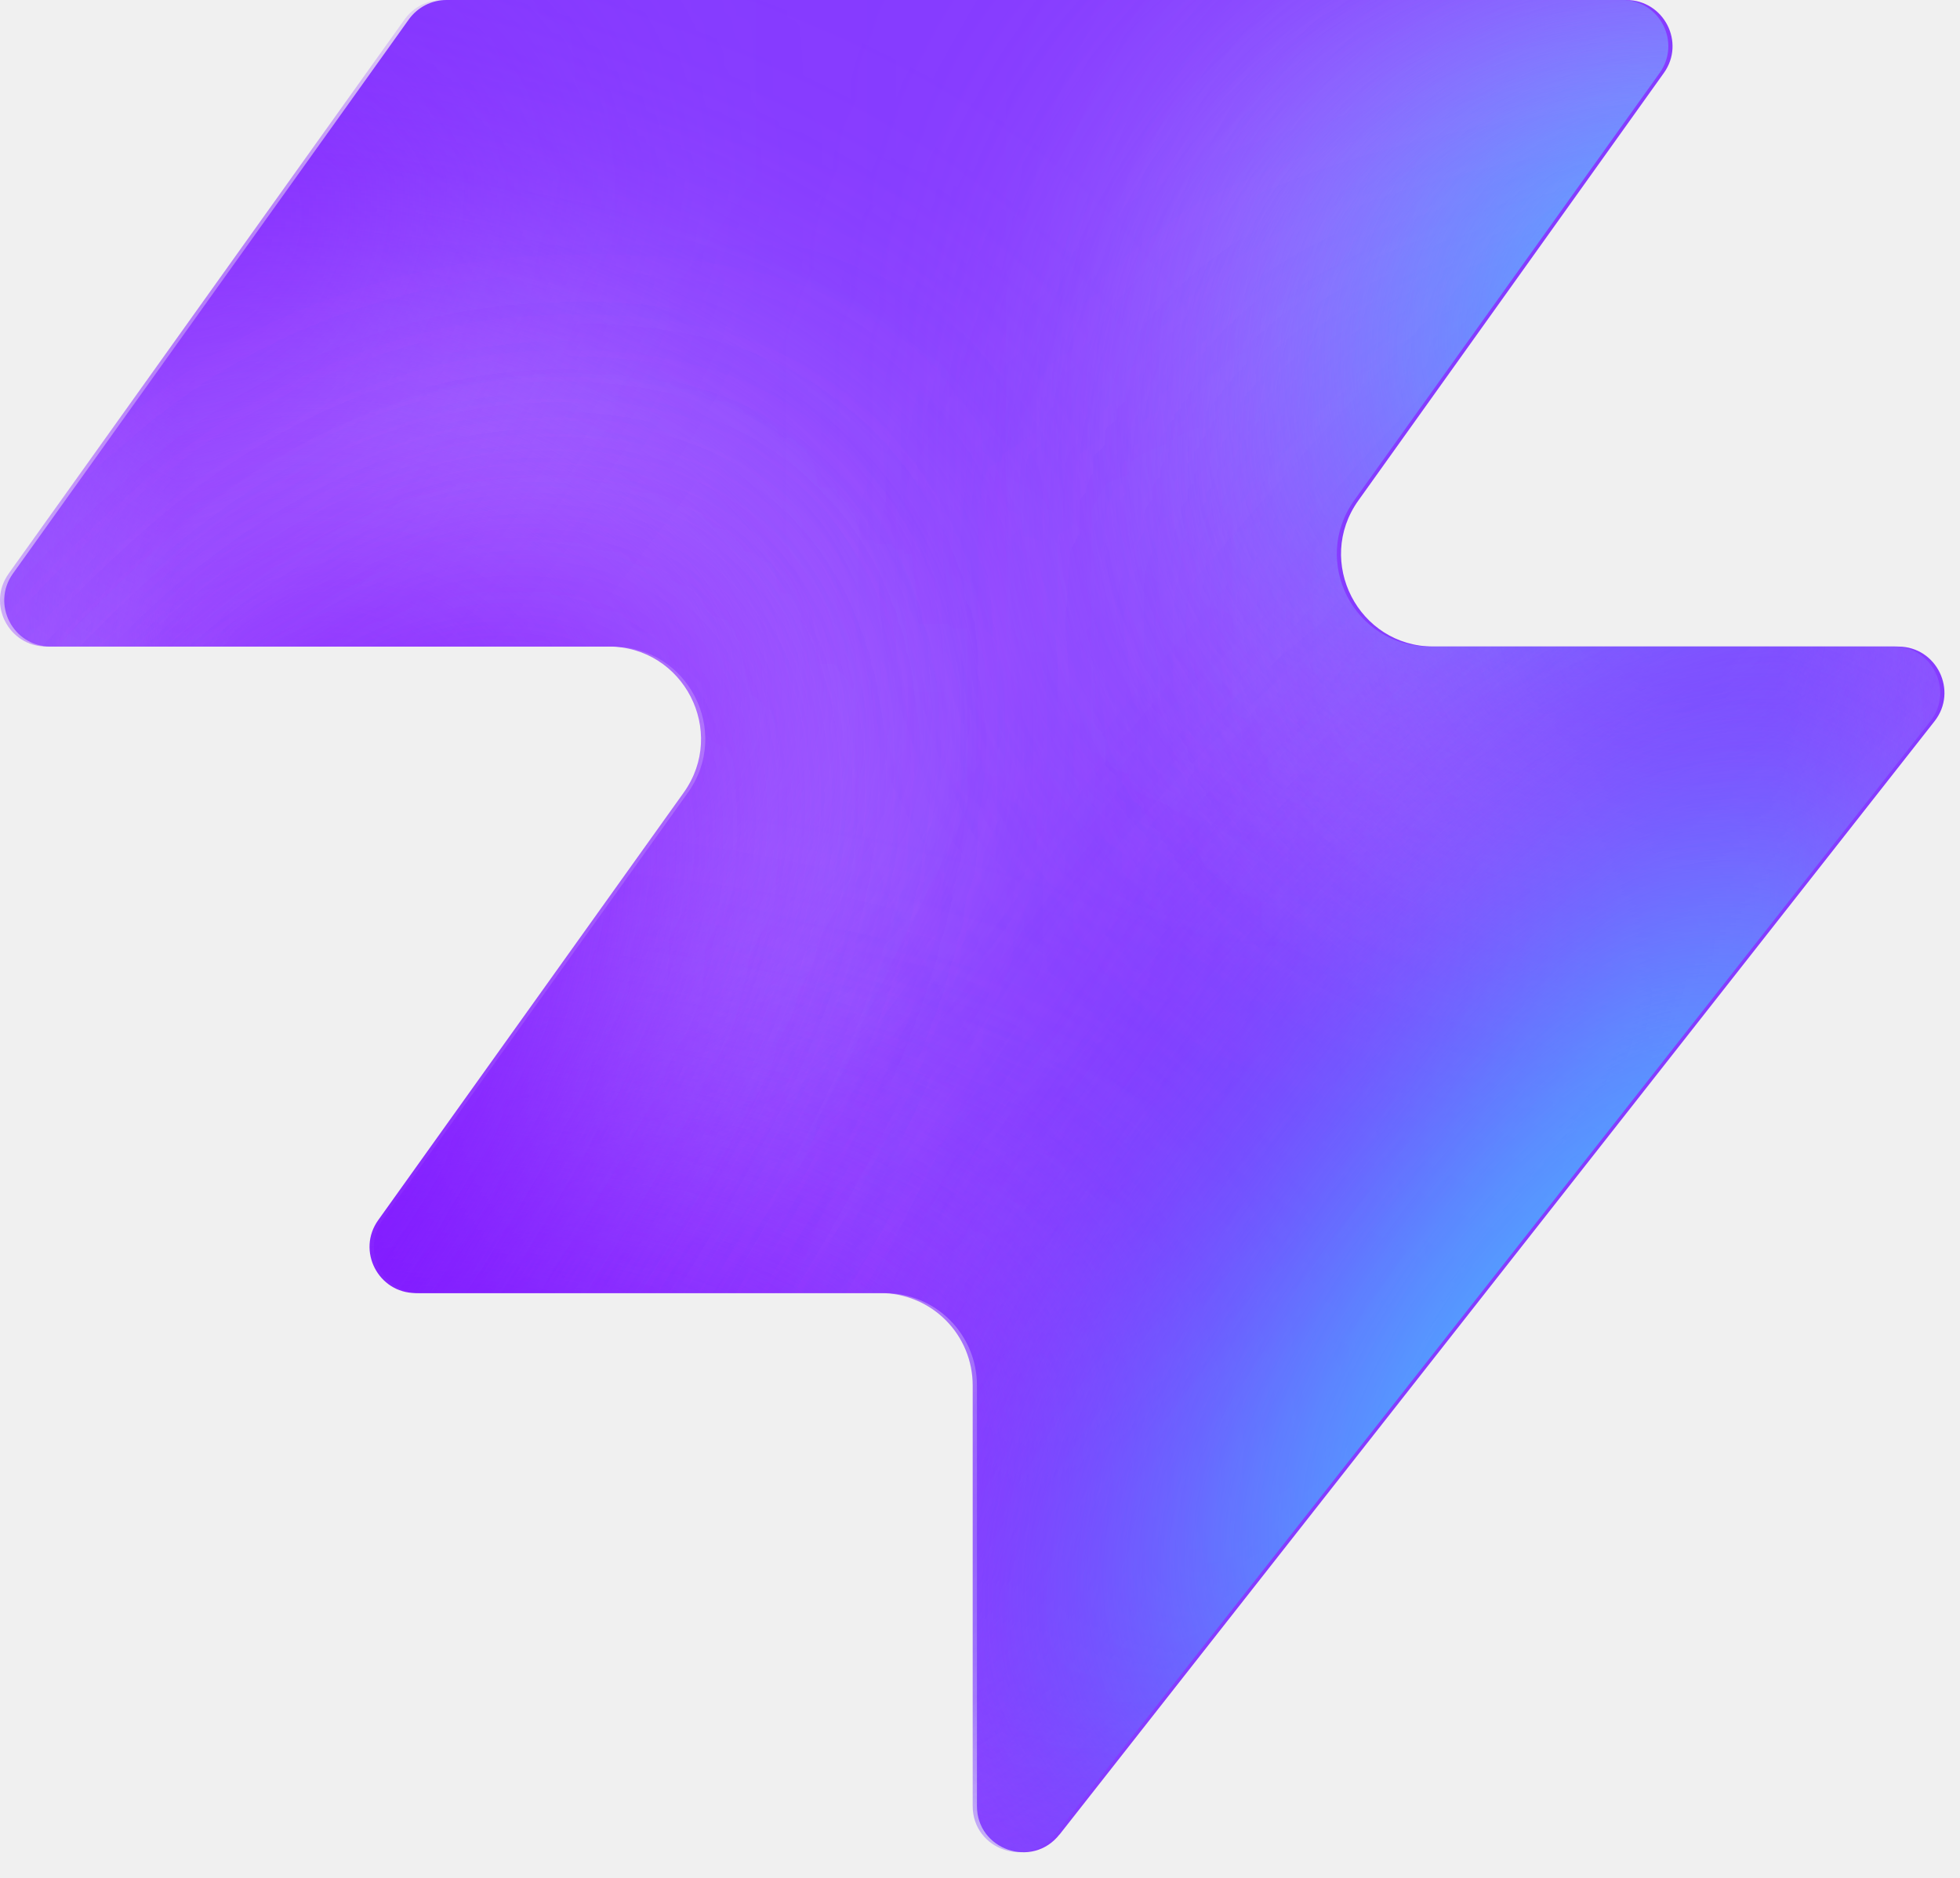
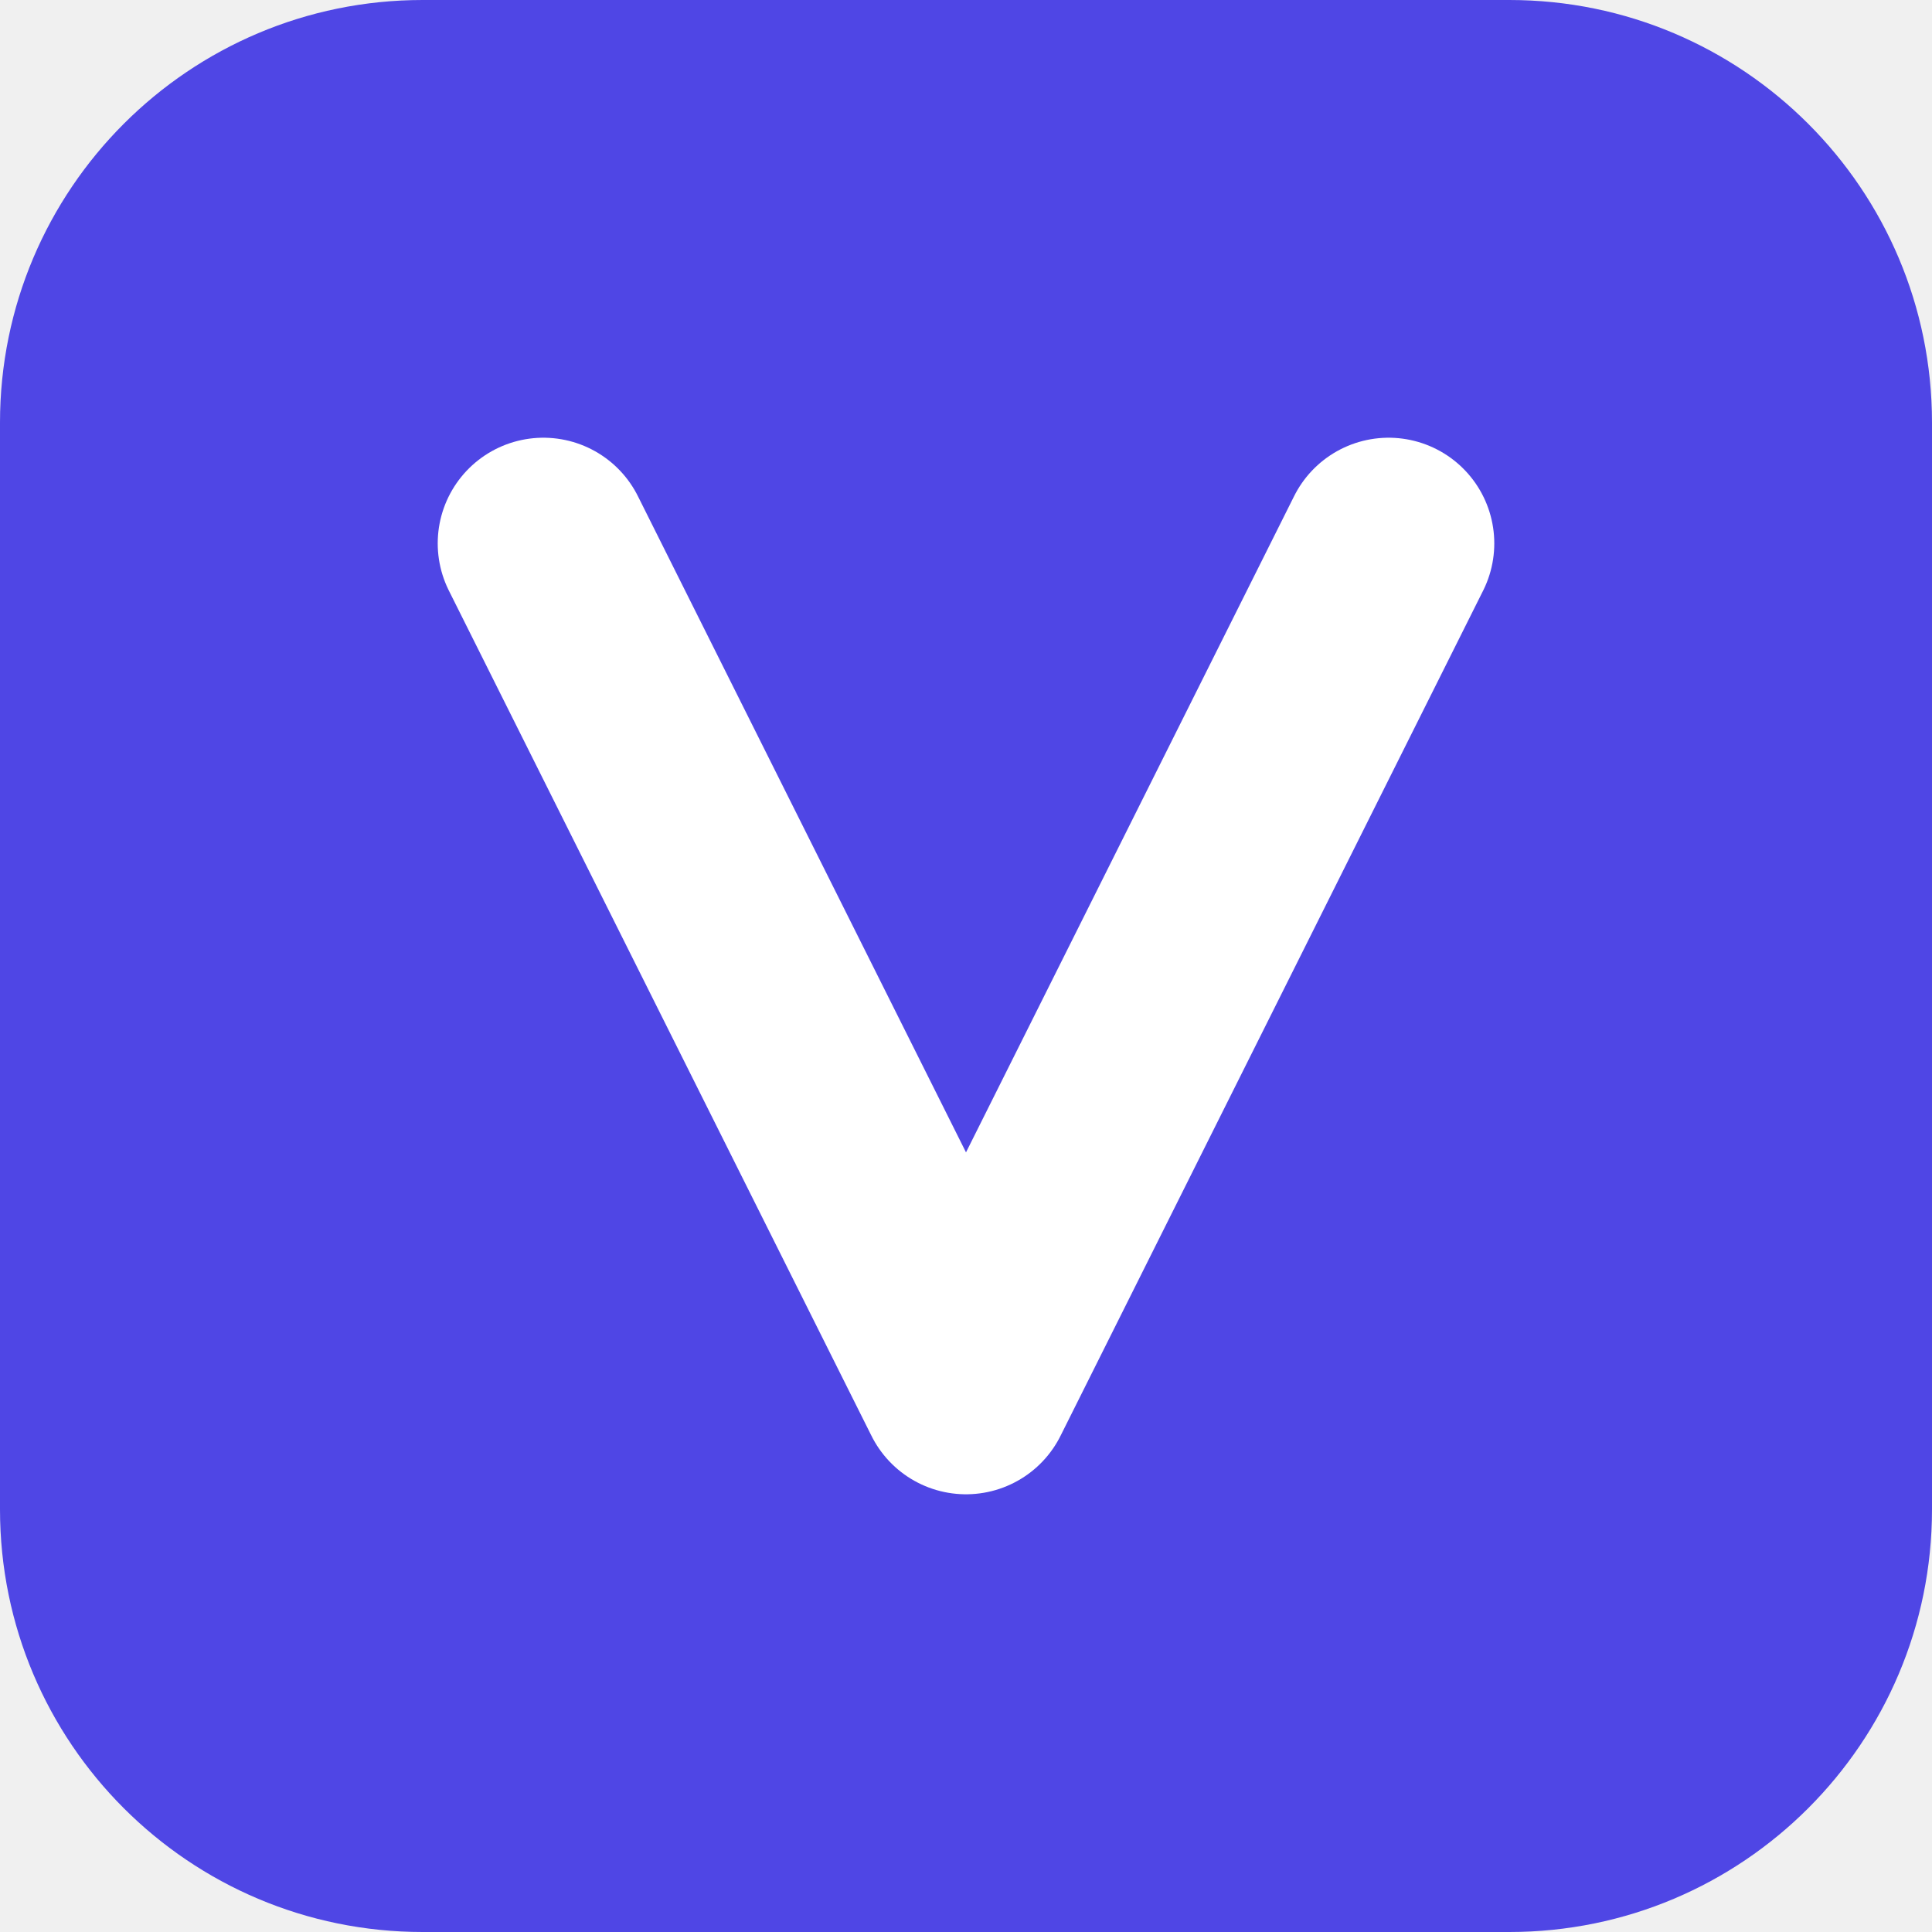
- <svg xmlns="http://www.w3.org/2000/svg" width="48" height="46" fill="none" viewBox="0 0 48 46">
-   <path fill="#863bff" d="M25.946 44.938c-.664.845-2.021.375-2.021-.698V33.937a2.26 2.26 0 0 0-2.262-2.262H10.287c-.92 0-1.456-1.04-.92-1.788l7.48-10.471c1.07-1.497 0-3.578-1.842-3.578H1.237c-.92 0-1.456-1.04-.92-1.788L10.013.474c.214-.297.556-.474.92-.474h28.894c.92 0 1.456 1.04.92 1.788l-7.48 10.471c-1.07 1.498 0 3.579 1.842 3.579h11.377c.943 0 1.473 1.088.89 1.83L25.947 44.94z" style="fill:#863bff;fill:color(display-p3 .525 .23 1);fill-opacity:1" />
-   <mask id="a" width="48" height="46" x="0" y="0" maskUnits="userSpaceOnUse" style="mask-type:alpha">
-     <path fill="#000" d="M25.842 44.938c-.664.844-2.021.375-2.021-.698V33.937a2.26 2.26 0 0 0-2.262-2.262H10.183c-.92 0-1.456-1.04-.92-1.788l7.48-10.471c1.07-1.498 0-3.579-1.842-3.579H1.133c-.92 0-1.456-1.04-.92-1.787L9.91.473c.214-.297.556-.474.92-.474h28.894c.92 0 1.456 1.04.92 1.788l-7.48 10.471c-1.07 1.498 0 3.578 1.842 3.578h11.377c.943 0 1.473 1.088.89 1.832L25.843 44.94z" style="fill:#000;fill-opacity:1" />
-   </mask>
-   <g mask="url(#a)">
-     <g filter="url(#b)">
-       <ellipse cx="5.508" cy="14.704" fill="#ede6ff" rx="5.508" ry="14.704" style="fill:#ede6ff;fill:color(display-p3 .927 .903 1);fill-opacity:1" transform="matrix(.00324 1 1 -.00324 -4.47 31.516)" />
-     </g>
-     <g filter="url(#c)">
-       <ellipse cx="10.399" cy="29.851" fill="#ede6ff" rx="10.399" ry="29.851" style="fill:#ede6ff;fill:color(display-p3 .927 .903 1);fill-opacity:1" transform="matrix(.00324 1 1 -.00324 -39.328 7.883)" />
-     </g>
-     <g filter="url(#d)">
-       <ellipse cx="5.508" cy="30.487" fill="#7e14ff" rx="5.508" ry="30.487" style="fill:#7e14ff;fill:color(display-p3 .492 .077 1);fill-opacity:1" transform="rotate(89.814 -25.913 -14.639)scale(1 -1)" />
-     </g>
-     <g filter="url(#e)">
-       <ellipse cx="5.508" cy="30.599" fill="#7e14ff" rx="5.508" ry="30.599" style="fill:#7e14ff;fill:color(display-p3 .492 .077 1);fill-opacity:1" transform="rotate(89.814 -32.644 -3.334)scale(1 -1)" />
-     </g>
-     <g filter="url(#f)">
-       <ellipse cx="5.508" cy="30.599" fill="#7e14ff" rx="5.508" ry="30.599" style="fill:#7e14ff;fill:color(display-p3 .492 .077 1);fill-opacity:1" transform="matrix(.00324 1 1 -.00324 -34.34 30.47)" />
-     </g>
-     <g filter="url(#g)">
-       <ellipse cx="14.072" cy="22.078" fill="#ede6ff" rx="14.072" ry="22.078" style="fill:#ede6ff;fill:color(display-p3 .927 .903 1);fill-opacity:1" transform="rotate(93.35 24.506 48.493)scale(-1 1)" />
-     </g>
-     <g filter="url(#h)">
-       <ellipse cx="3.47" cy="21.501" fill="#7e14ff" rx="3.47" ry="21.501" style="fill:#7e14ff;fill:color(display-p3 .492 .077 1);fill-opacity:1" transform="rotate(89.009 28.708 47.59)scale(-1 1)" />
-     </g>
-     <g filter="url(#i)">
-       <ellipse cx="3.47" cy="21.501" fill="#7e14ff" rx="3.47" ry="21.501" style="fill:#7e14ff;fill:color(display-p3 .492 .077 1);fill-opacity:1" transform="rotate(89.009 28.708 47.59)scale(-1 1)" />
-     </g>
-     <g filter="url(#j)">
-       <ellipse cx=".387" cy="8.972" fill="#7e14ff" rx="4.407" ry="29.108" style="fill:#7e14ff;fill:color(display-p3 .492 .077 1);fill-opacity:1" transform="rotate(39.51 .387 8.972)" />
-     </g>
-     <g filter="url(#k)">
-       <ellipse cx="47.523" cy="-6.092" fill="#7e14ff" rx="4.407" ry="29.108" style="fill:#7e14ff;fill:color(display-p3 .492 .077 1);fill-opacity:1" transform="rotate(37.892 47.523 -6.092)" />
-     </g>
-     <g filter="url(#l)">
-       <ellipse cx="41.412" cy="6.333" fill="#47bfff" rx="5.971" ry="9.665" style="fill:#47bfff;fill:color(display-p3 .28 .748 1);fill-opacity:1" transform="rotate(37.892 41.412 6.333)" />
-     </g>
-     <g filter="url(#m)">
-       <ellipse cx="-1.879" cy="38.332" fill="#7e14ff" rx="4.407" ry="29.108" style="fill:#7e14ff;fill:color(display-p3 .492 .077 1);fill-opacity:1" transform="rotate(37.892 -1.88 38.332)" />
-     </g>
-     <g filter="url(#n)">
-       <ellipse cx="-1.879" cy="38.332" fill="#7e14ff" rx="4.407" ry="29.108" style="fill:#7e14ff;fill:color(display-p3 .492 .077 1);fill-opacity:1" transform="rotate(37.892 -1.88 38.332)" />
-     </g>
-     <g filter="url(#o)">
-       <ellipse cx="35.651" cy="29.907" fill="#7e14ff" rx="4.407" ry="29.108" style="fill:#7e14ff;fill:color(display-p3 .492 .077 1);fill-opacity:1" transform="rotate(37.892 35.651 29.907)" />
-     </g>
-     <g filter="url(#p)">
-       <ellipse cx="38.418" cy="32.4" fill="#47bfff" rx="5.971" ry="15.297" style="fill:#47bfff;fill:color(display-p3 .28 .748 1);fill-opacity:1" transform="rotate(37.892 38.418 32.4)" />
-     </g>
-   </g>
-   <defs>
-     <filter id="b" width="60.045" height="41.654" x="-19.77" y="16.149" color-interpolation-filters="sRGB" filterUnits="userSpaceOnUse">
-       <feFlood flood-opacity="0" result="BackgroundImageFix" />
-       <feBlend in="SourceGraphic" in2="BackgroundImageFix" result="shape" />
-       <feGaussianBlur result="effect1_foregroundBlur_2002_17158" stdDeviation="7.659" />
-     </filter>
-     <filter id="c" width="90.34" height="51.437" x="-54.613" y="-7.533" color-interpolation-filters="sRGB" filterUnits="userSpaceOnUse">
-       <feFlood flood-opacity="0" result="BackgroundImageFix" />
-       <feBlend in="SourceGraphic" in2="BackgroundImageFix" result="shape" />
-       <feGaussianBlur result="effect1_foregroundBlur_2002_17158" stdDeviation="7.659" />
-     </filter>
-     <filter id="d" width="79.355" height="29.4" x="-49.64" y="2.03" color-interpolation-filters="sRGB" filterUnits="userSpaceOnUse">
-       <feFlood flood-opacity="0" result="BackgroundImageFix" />
-       <feBlend in="SourceGraphic" in2="BackgroundImageFix" result="shape" />
-       <feGaussianBlur result="effect1_foregroundBlur_2002_17158" stdDeviation="4.596" />
-     </filter>
-     <filter id="e" width="79.579" height="29.4" x="-45.045" y="20.029" color-interpolation-filters="sRGB" filterUnits="userSpaceOnUse">
-       <feFlood flood-opacity="0" result="BackgroundImageFix" />
-       <feBlend in="SourceGraphic" in2="BackgroundImageFix" result="shape" />
-       <feGaussianBlur result="effect1_foregroundBlur_2002_17158" stdDeviation="4.596" />
-     </filter>
-     <filter id="f" width="79.579" height="29.4" x="-43.513" y="21.178" color-interpolation-filters="sRGB" filterUnits="userSpaceOnUse">
-       <feFlood flood-opacity="0" result="BackgroundImageFix" />
-       <feBlend in="SourceGraphic" in2="BackgroundImageFix" result="shape" />
-       <feGaussianBlur result="effect1_foregroundBlur_2002_17158" stdDeviation="4.596" />
-     </filter>
-     <filter id="g" width="74.749" height="58.852" x="15.756" y="-17.901" color-interpolation-filters="sRGB" filterUnits="userSpaceOnUse">
-       <feFlood flood-opacity="0" result="BackgroundImageFix" />
-       <feBlend in="SourceGraphic" in2="BackgroundImageFix" result="shape" />
-       <feGaussianBlur result="effect1_foregroundBlur_2002_17158" stdDeviation="7.659" />
-     </filter>
-     <filter id="h" width="61.377" height="25.362" x="23.548" y="2.284" color-interpolation-filters="sRGB" filterUnits="userSpaceOnUse">
-       <feFlood flood-opacity="0" result="BackgroundImageFix" />
-       <feBlend in="SourceGraphic" in2="BackgroundImageFix" result="shape" />
-       <feGaussianBlur result="effect1_foregroundBlur_2002_17158" stdDeviation="4.596" />
-     </filter>
-     <filter id="i" width="61.377" height="25.362" x="23.548" y="2.284" color-interpolation-filters="sRGB" filterUnits="userSpaceOnUse">
-       <feFlood flood-opacity="0" result="BackgroundImageFix" />
-       <feBlend in="SourceGraphic" in2="BackgroundImageFix" result="shape" />
-       <feGaussianBlur result="effect1_foregroundBlur_2002_17158" stdDeviation="4.596" />
-     </filter>
-     <filter id="j" width="56.045" height="63.649" x="-27.636" y="-22.853" color-interpolation-filters="sRGB" filterUnits="userSpaceOnUse">
-       <feFlood flood-opacity="0" result="BackgroundImageFix" />
-       <feBlend in="SourceGraphic" in2="BackgroundImageFix" result="shape" />
-       <feGaussianBlur result="effect1_foregroundBlur_2002_17158" stdDeviation="4.596" />
-     </filter>
-     <filter id="k" width="54.814" height="64.646" x="20.116" y="-38.415" color-interpolation-filters="sRGB" filterUnits="userSpaceOnUse">
-       <feFlood flood-opacity="0" result="BackgroundImageFix" />
-       <feBlend in="SourceGraphic" in2="BackgroundImageFix" result="shape" />
-       <feGaussianBlur result="effect1_foregroundBlur_2002_17158" stdDeviation="4.596" />
-     </filter>
-     <filter id="l" width="33.541" height="35.313" x="24.641" y="-11.323" color-interpolation-filters="sRGB" filterUnits="userSpaceOnUse">
-       <feFlood flood-opacity="0" result="BackgroundImageFix" />
-       <feBlend in="SourceGraphic" in2="BackgroundImageFix" result="shape" />
-       <feGaussianBlur result="effect1_foregroundBlur_2002_17158" stdDeviation="4.596" />
-     </filter>
-     <filter id="m" width="54.814" height="64.646" x="-29.286" y="6.009" color-interpolation-filters="sRGB" filterUnits="userSpaceOnUse">
-       <feFlood flood-opacity="0" result="BackgroundImageFix" />
-       <feBlend in="SourceGraphic" in2="BackgroundImageFix" result="shape" />
-       <feGaussianBlur result="effect1_foregroundBlur_2002_17158" stdDeviation="4.596" />
-     </filter>
-     <filter id="n" width="54.814" height="64.646" x="-29.286" y="6.009" color-interpolation-filters="sRGB" filterUnits="userSpaceOnUse">
-       <feFlood flood-opacity="0" result="BackgroundImageFix" />
-       <feBlend in="SourceGraphic" in2="BackgroundImageFix" result="shape" />
-       <feGaussianBlur result="effect1_foregroundBlur_2002_17158" stdDeviation="4.596" />
-     </filter>
-     <filter id="o" width="54.814" height="64.646" x="8.244" y="-2.416" color-interpolation-filters="sRGB" filterUnits="userSpaceOnUse">
-       <feFlood flood-opacity="0" result="BackgroundImageFix" />
-       <feBlend in="SourceGraphic" in2="BackgroundImageFix" result="shape" />
-       <feGaussianBlur result="effect1_foregroundBlur_2002_17158" stdDeviation="4.596" />
-     </filter>
-     <filter id="p" width="39.409" height="43.623" x="18.713" y="10.588" color-interpolation-filters="sRGB" filterUnits="userSpaceOnUse">
-       <feFlood flood-opacity="0" result="BackgroundImageFix" />
-       <feBlend in="SourceGraphic" in2="BackgroundImageFix" result="shape" />
-       <feGaussianBlur result="effect1_foregroundBlur_2002_17158" stdDeviation="4.596" />
-     </filter>
-   </defs>
+ <svg xmlns="http://www.w3.org/2000/svg" width="32" height="32" viewBox="0 0 32 32">
+   <rect width="32" height="32" rx="7" fill="#4f46e5" />
+   <path d="M9 9l7 14 7-14" fill="none" stroke="#fff" stroke-width="3.5" stroke-linecap="round" stroke-linejoin="round" />
</svg>
